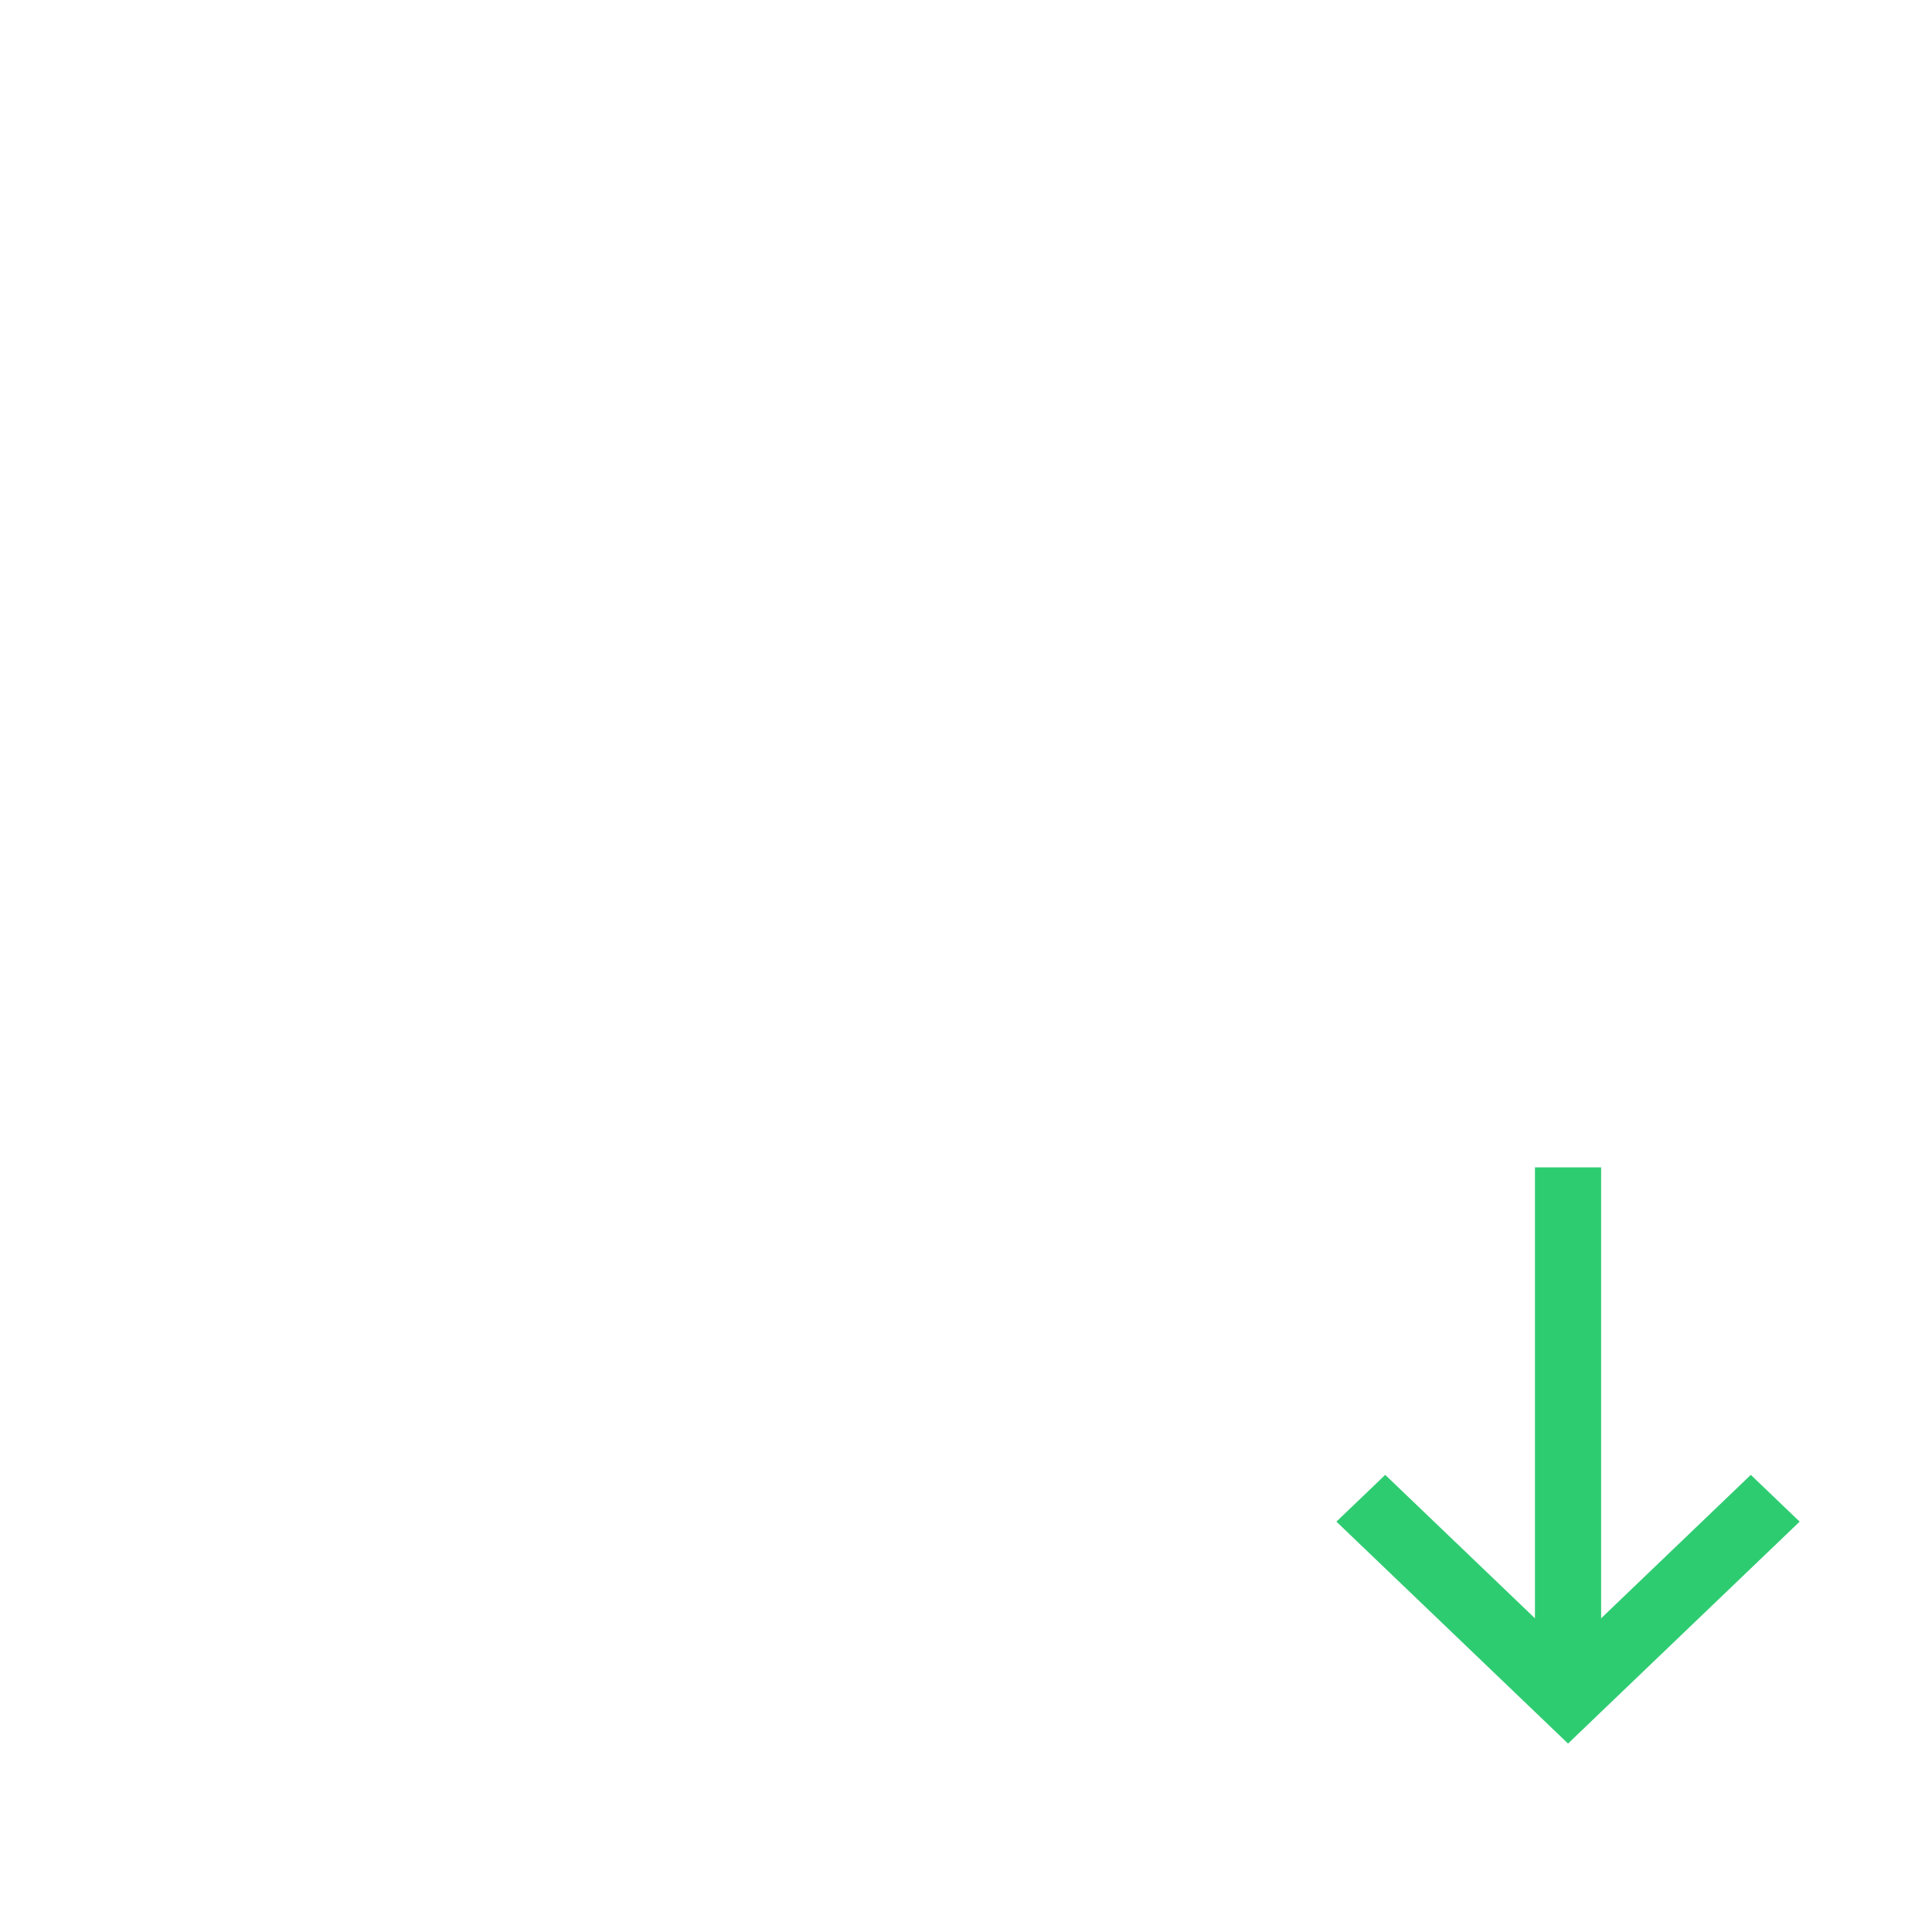
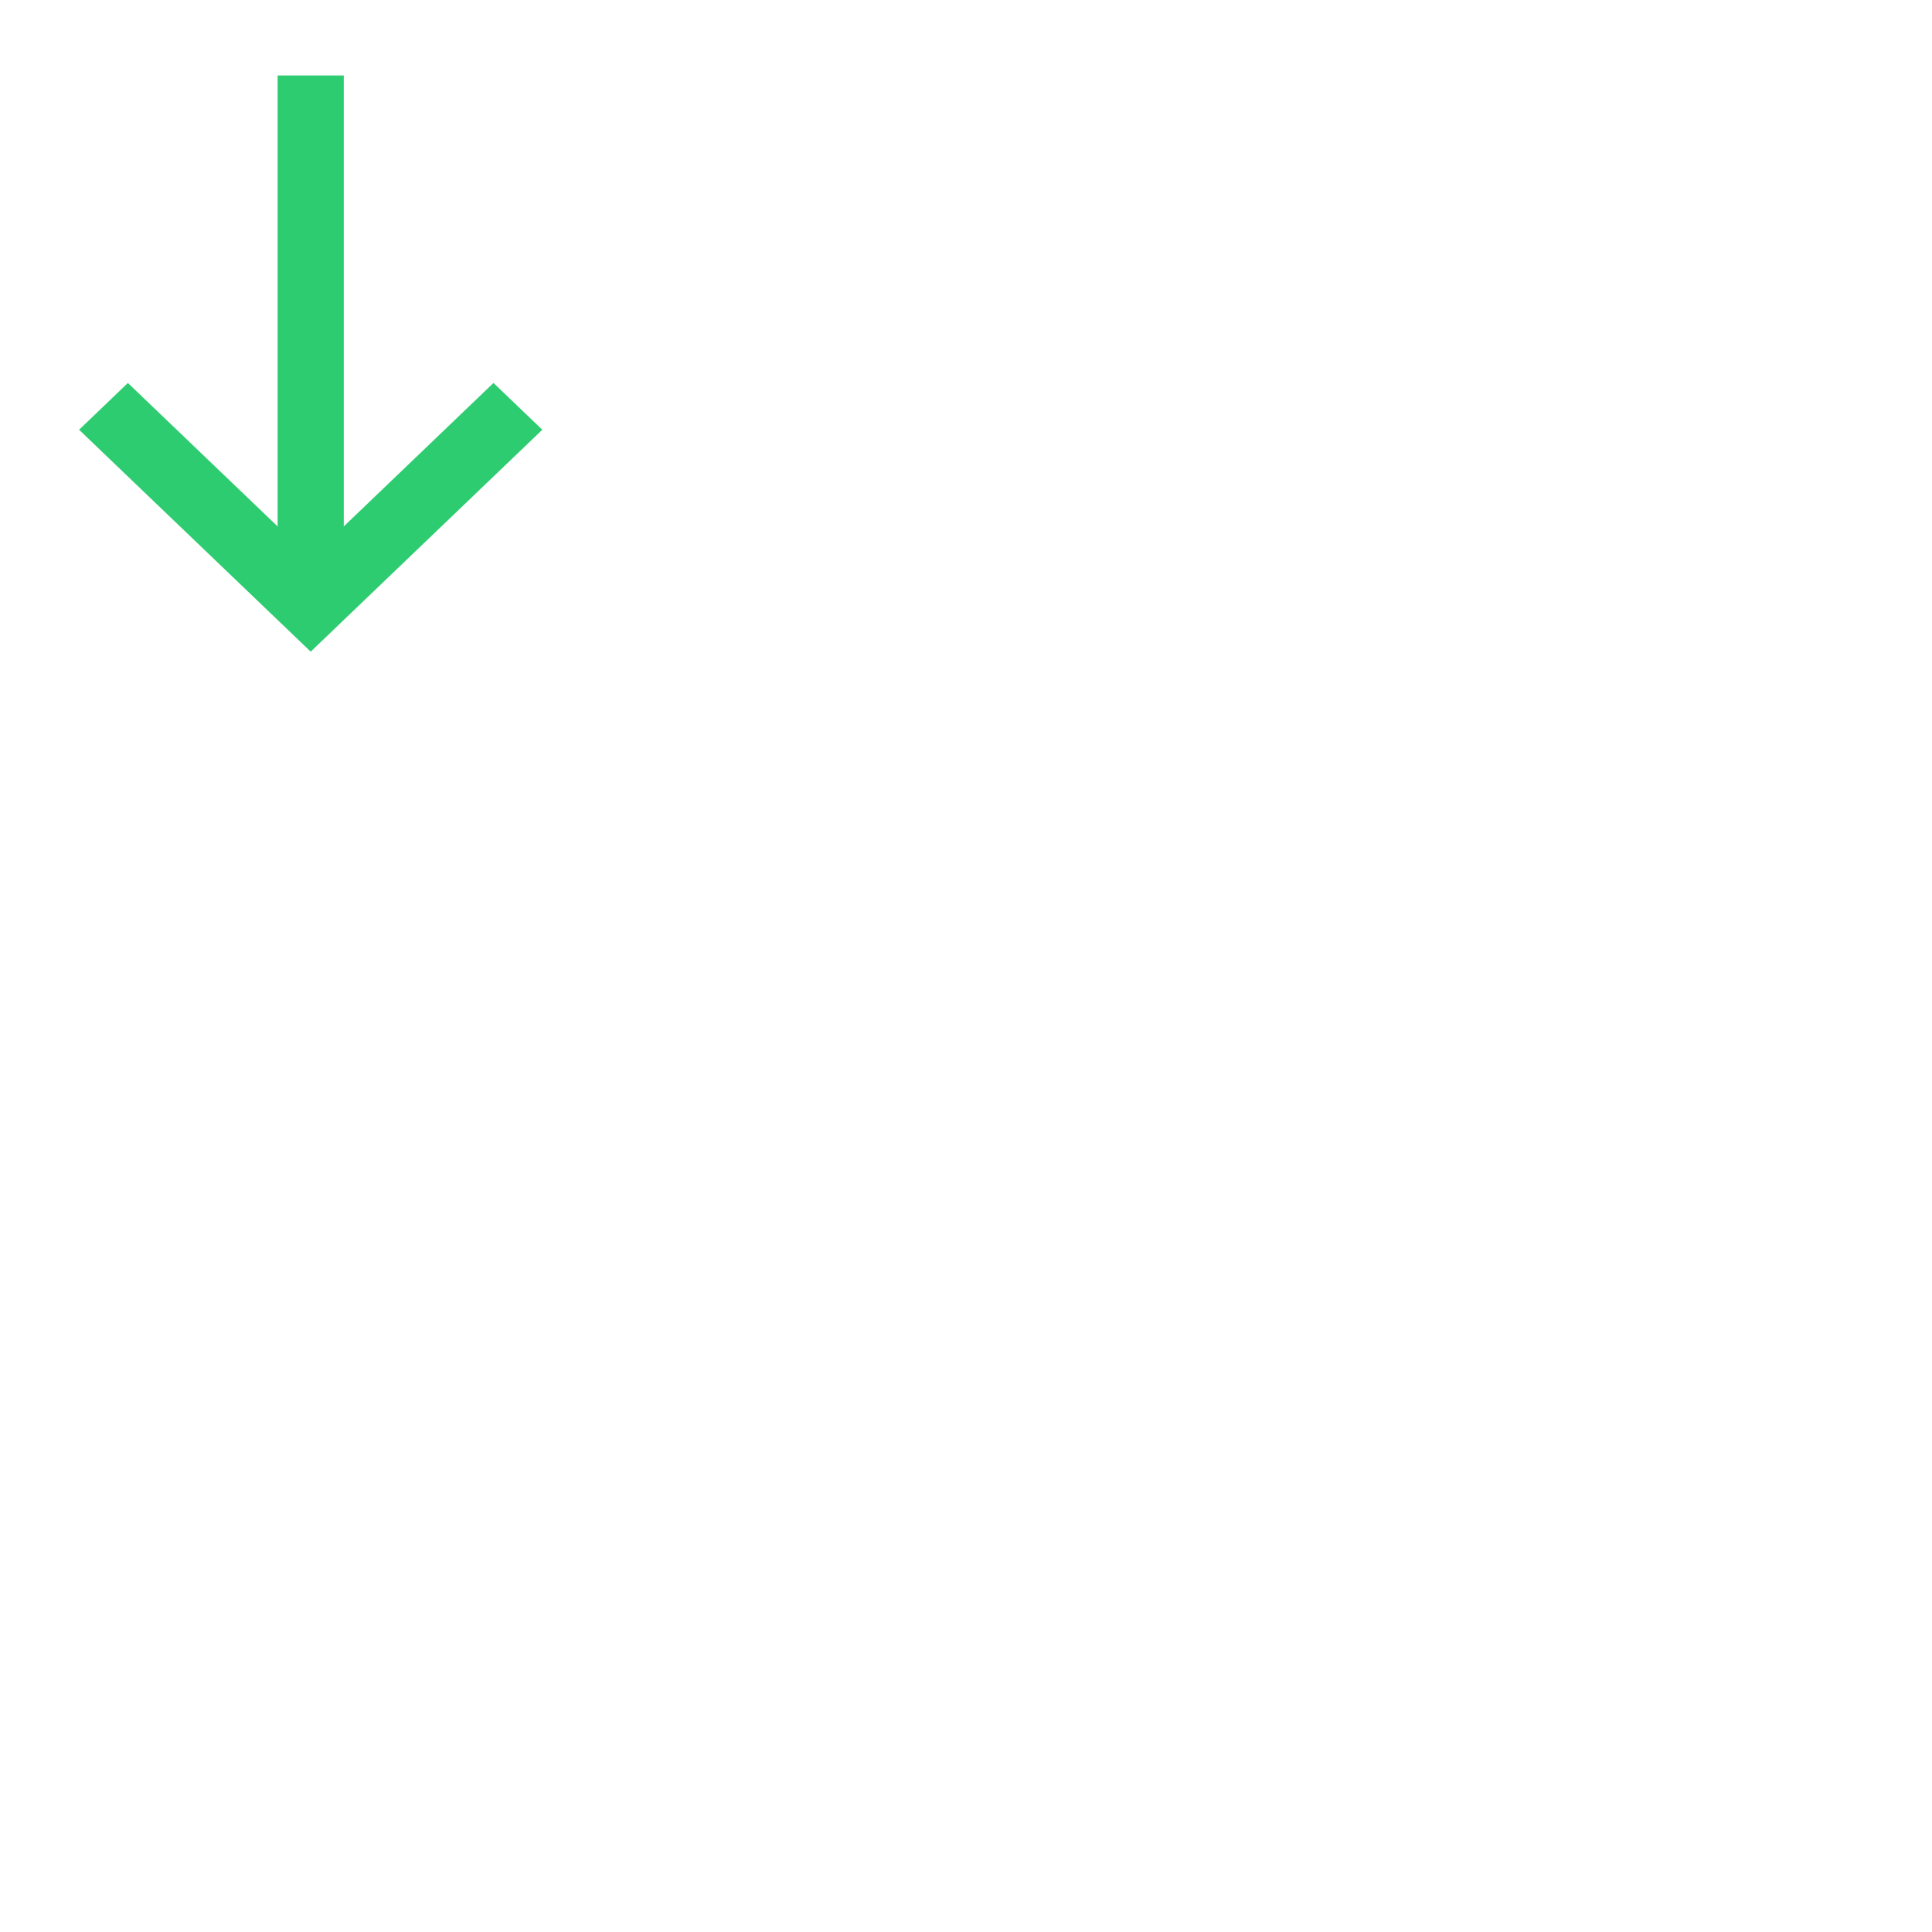
- <svg xmlns="http://www.w3.org/2000/svg" version="1.1" id="Capa_1" x="0px" y="0px" viewBox="0 0 58.39 58.39" style="enable-background:new 0 0 58.39 58.39;" xml:space="preserve" width="50px" height="50px">
+ <svg xmlns="http://www.w3.org/2000/svg" version="1.1" id="Capa_1" x="0px" y="0px" viewBox="38 33 58.39 58.39" style="enable-background:new 0 0 58.39 58.39;" xml:space="preserve" width="50px" height="50px">
  <g>
    <rect x="46.39" y="35.281" style="fill:#2ecc71;" width="2" height="16" />
    <polygon style="fill:#2ecc71;" points="47.39,52.695 40.39,45.988 41.865,44.574 47.39,49.867 52.914,44.574 54.39,45.988   " />
  </g>
</svg>
